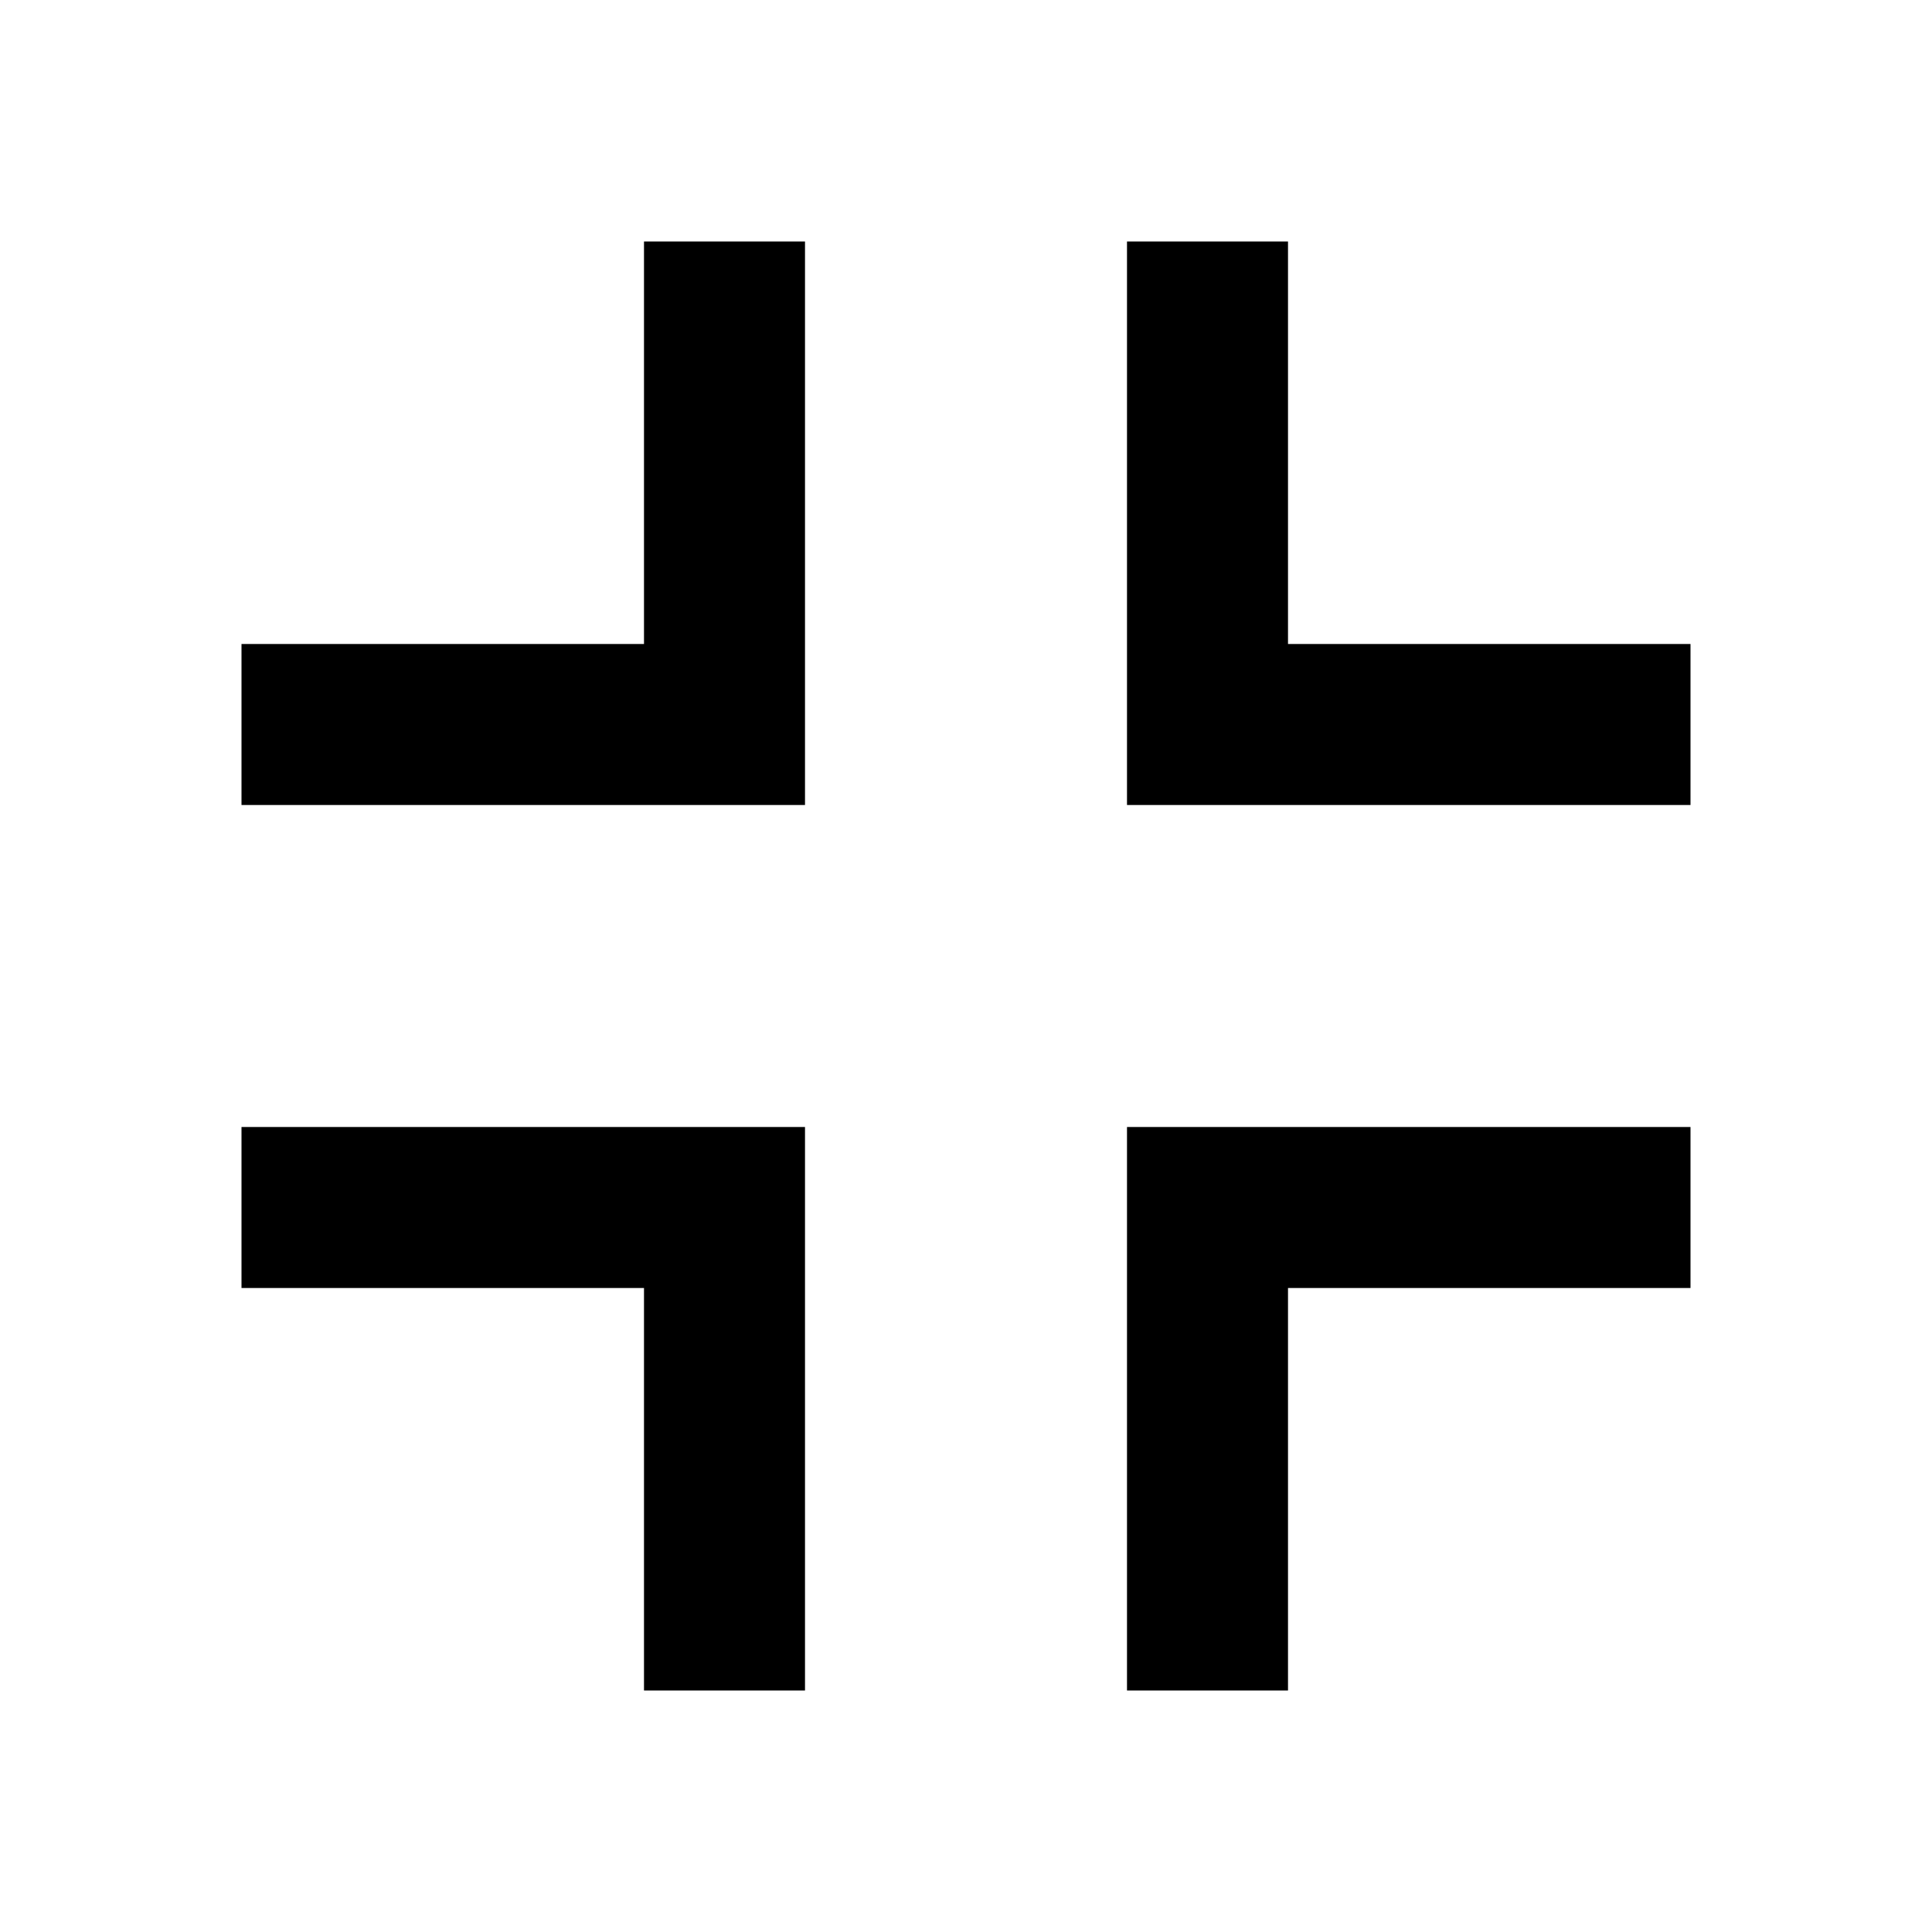
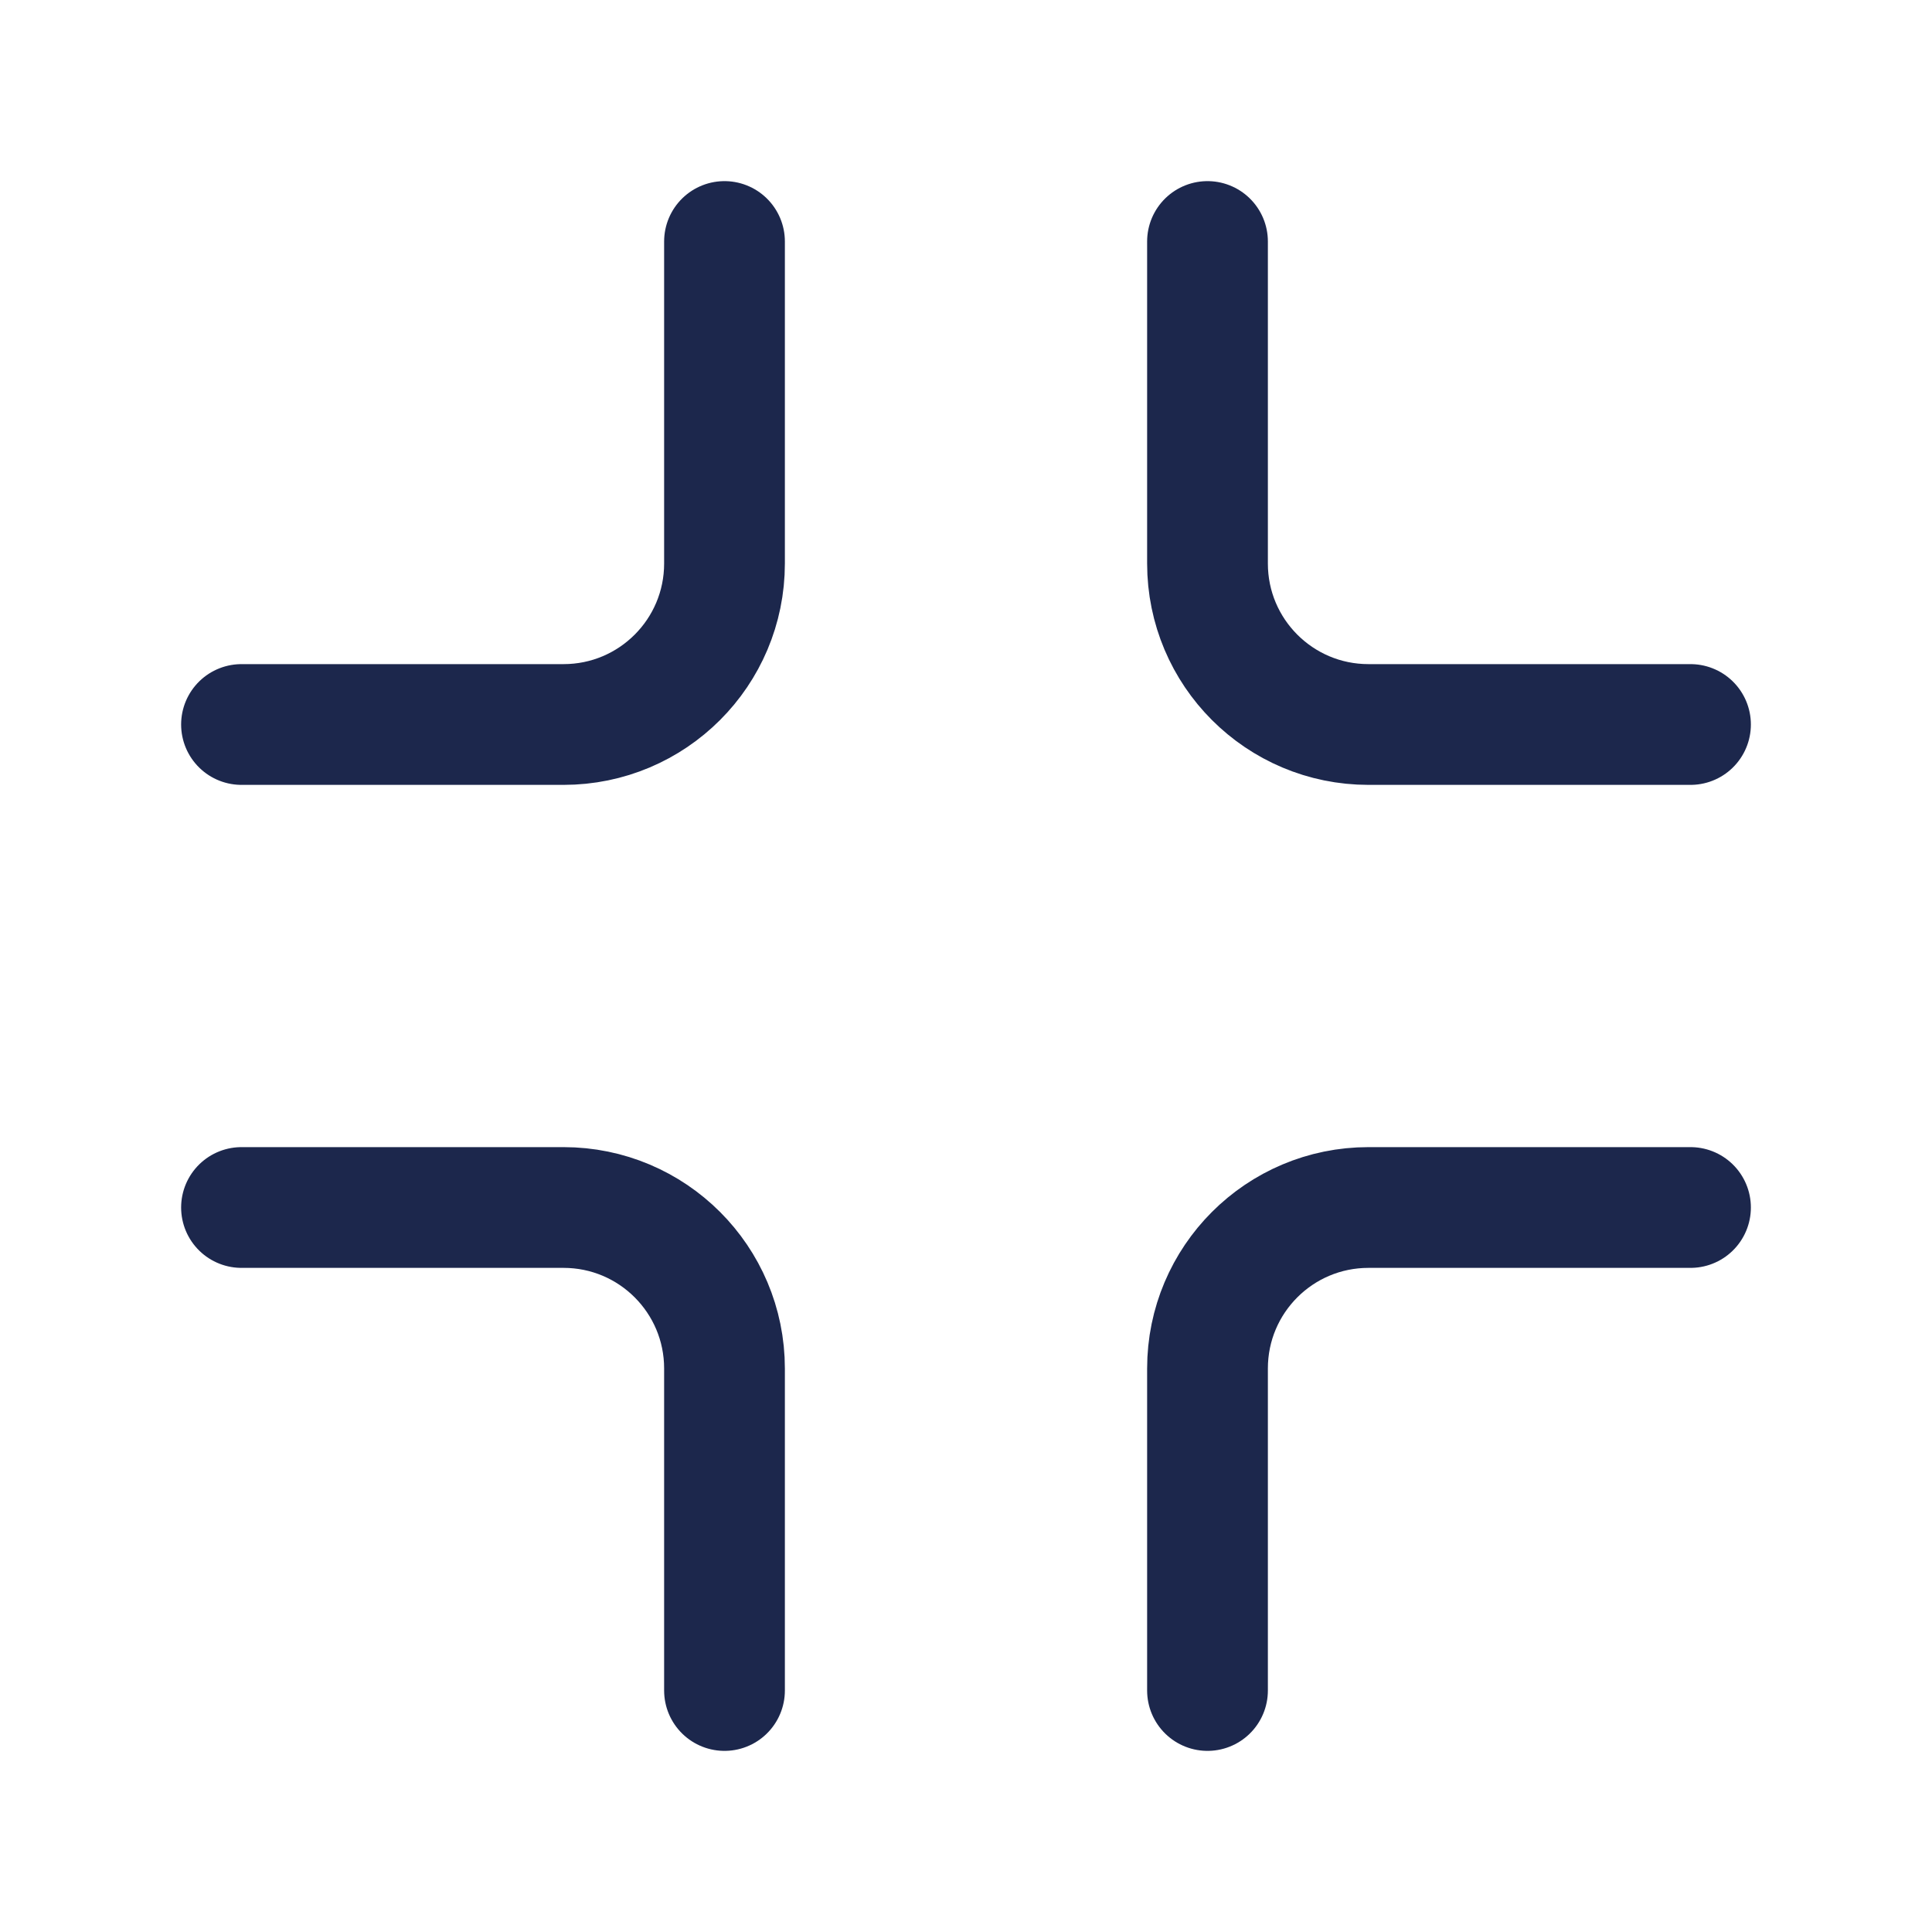
- <svg xmlns="http://www.w3.org/2000/svg" viewBox="0 0 24 24" width="24" height="24">
-   <path d="M3 8 L8 8 L8 3 L10 3 L10 10 L3 10 L3 8 M14 3 L16 3 L16 8 L21 8 L21 10 L14 10 L14 3 M3 14 L10 14 L10 21 L8 21 L8 16 L3 16 L3 14 M14 14 L21 14 L21 16 L16 16 L16 21 L14 21 L14 14" fill="currentColor" stroke="none" />
+ <svg xmlns="http://www.w3.org/2000/svg" width="800px" height="800px" viewBox="0 0 24 24" fill="none">
+   <path d="M9 3V7C9 8.105 8.105 9 7 9H3" stroke="#1C274C" stroke-width="1.5" stroke-linecap="round" />
+   <path d="M15 3V7C15 8.105 15.895 9 17 9H21" stroke="#1C274C" stroke-width="1.5" stroke-linecap="round" />
+   <path d="M9 21V17C9 15.895 8.105 15 7 15H3" stroke="#1C274C" stroke-width="1.5" stroke-linecap="round" />
+   <path d="M15 21V17C15 15.895 15.895 15 17 15H21" stroke="#1C274C" stroke-width="1.5" stroke-linecap="round" />
</svg>
